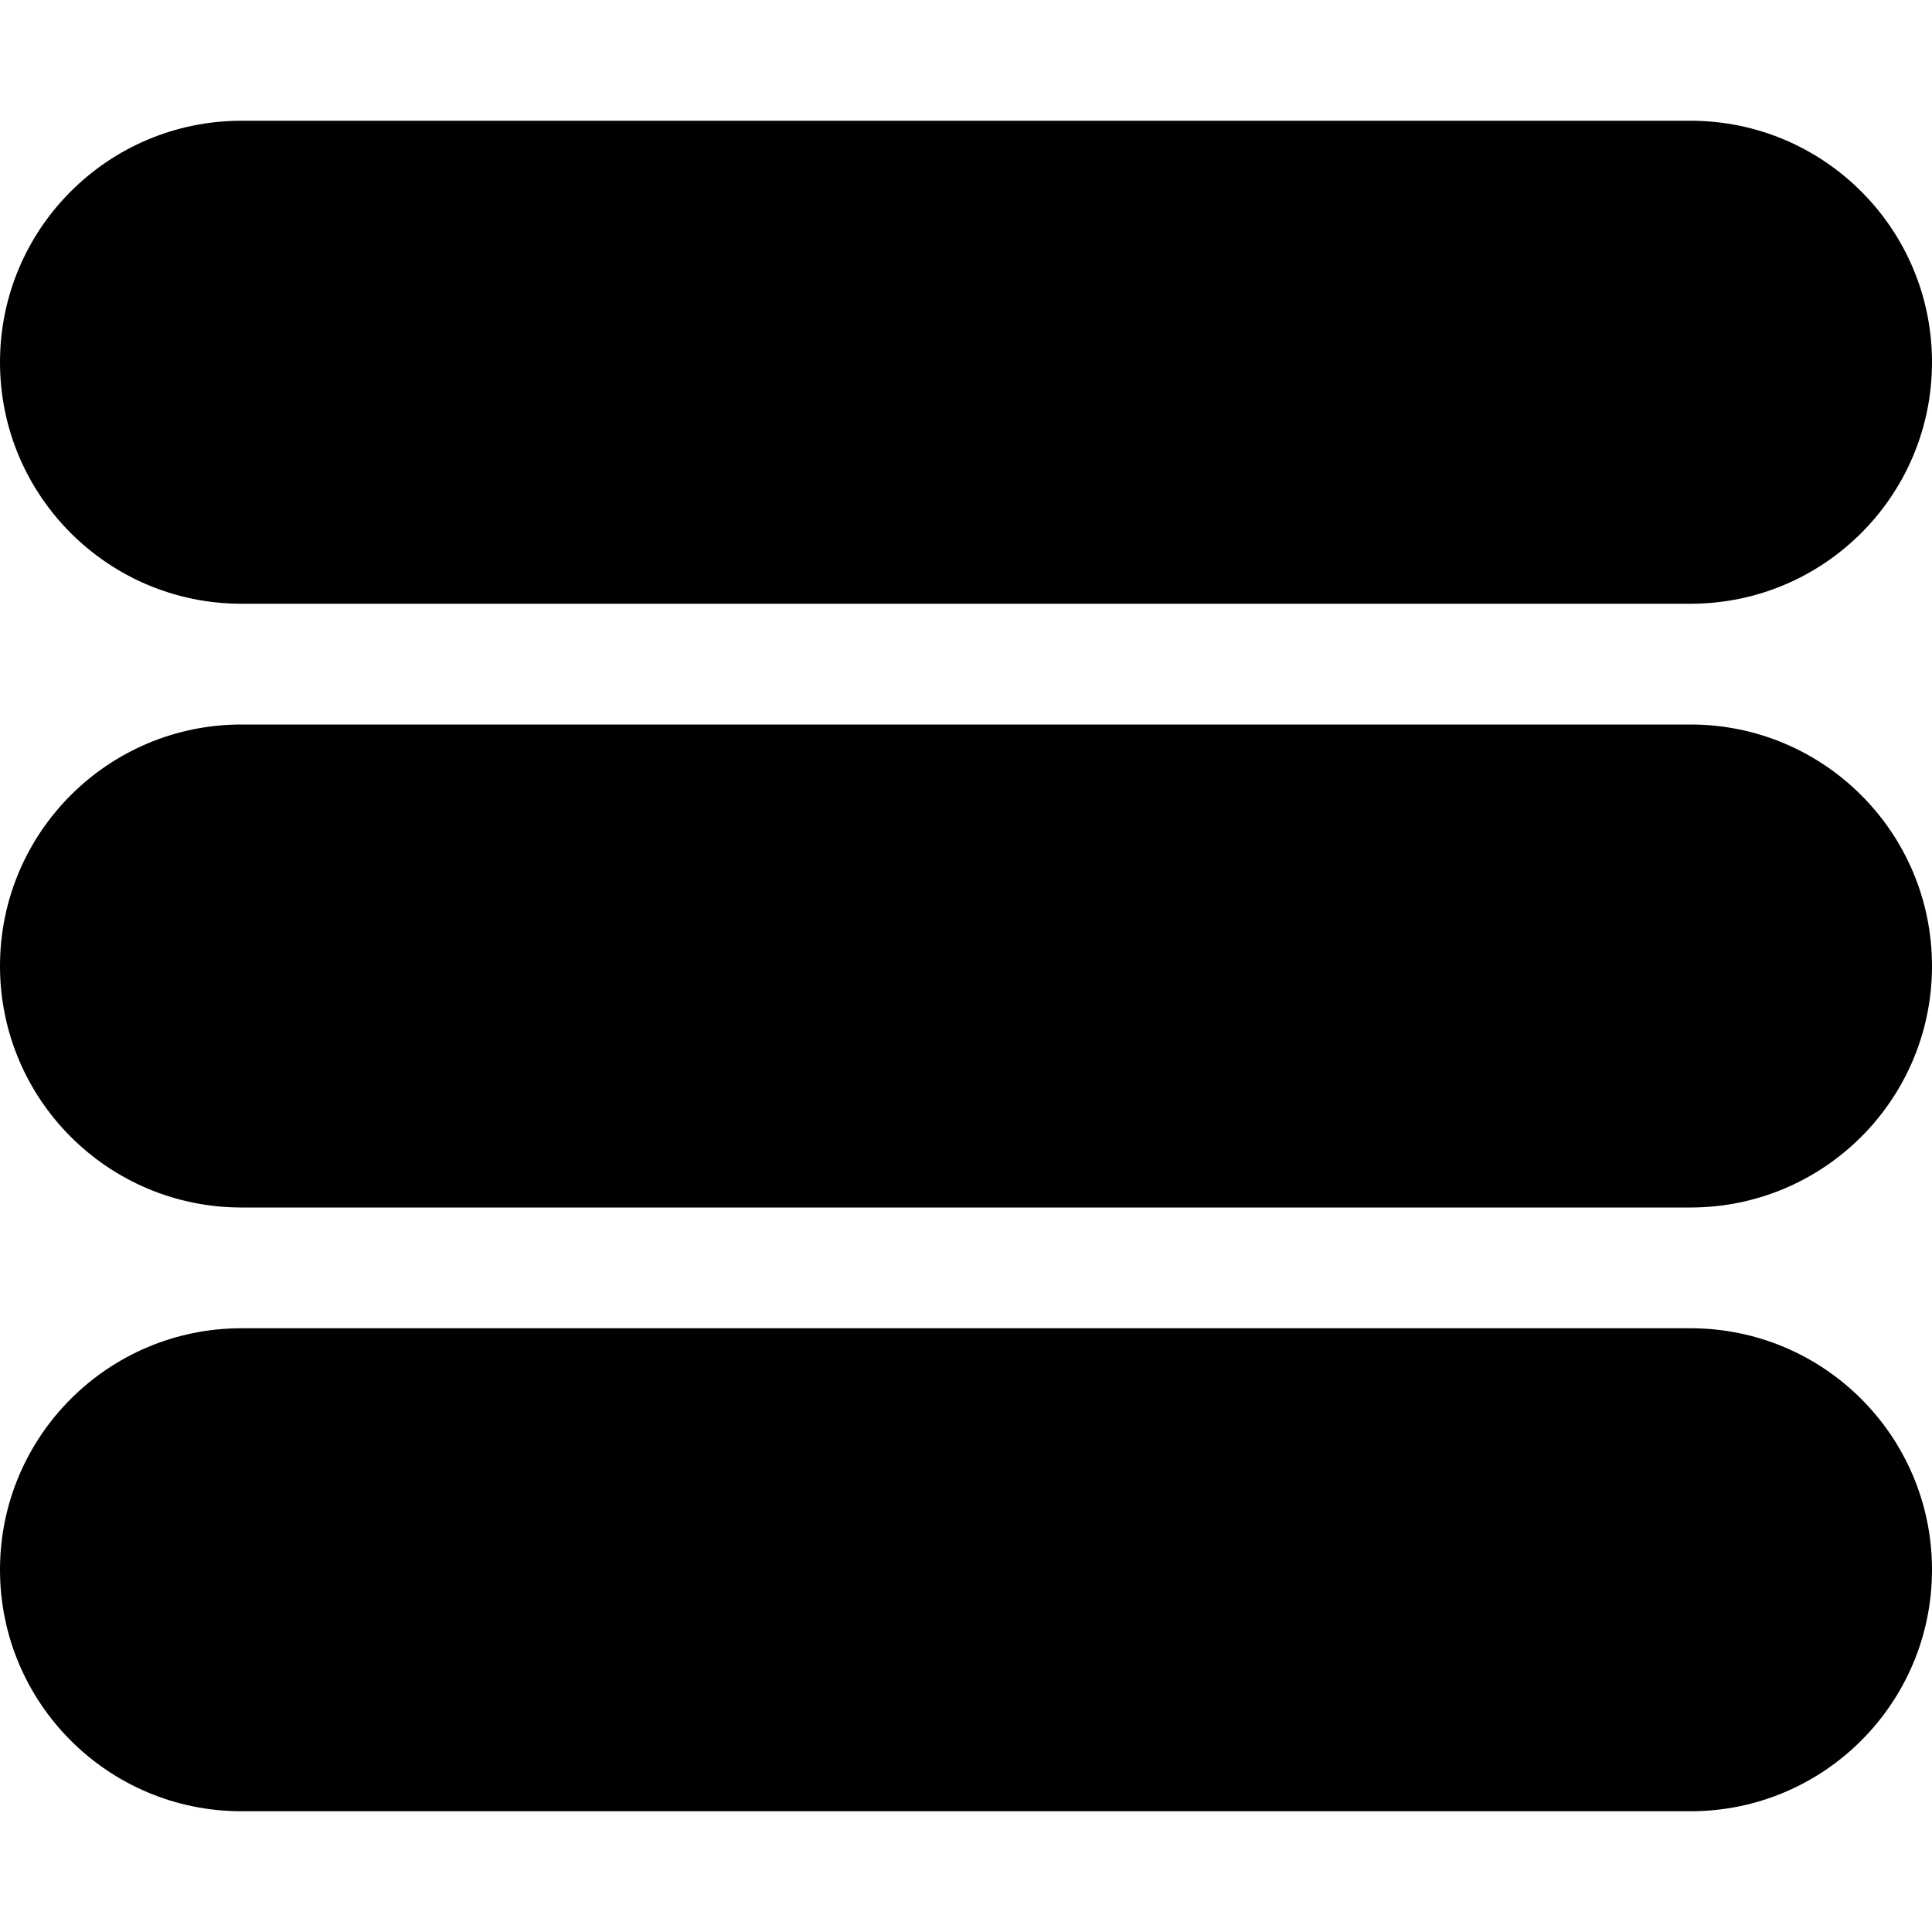
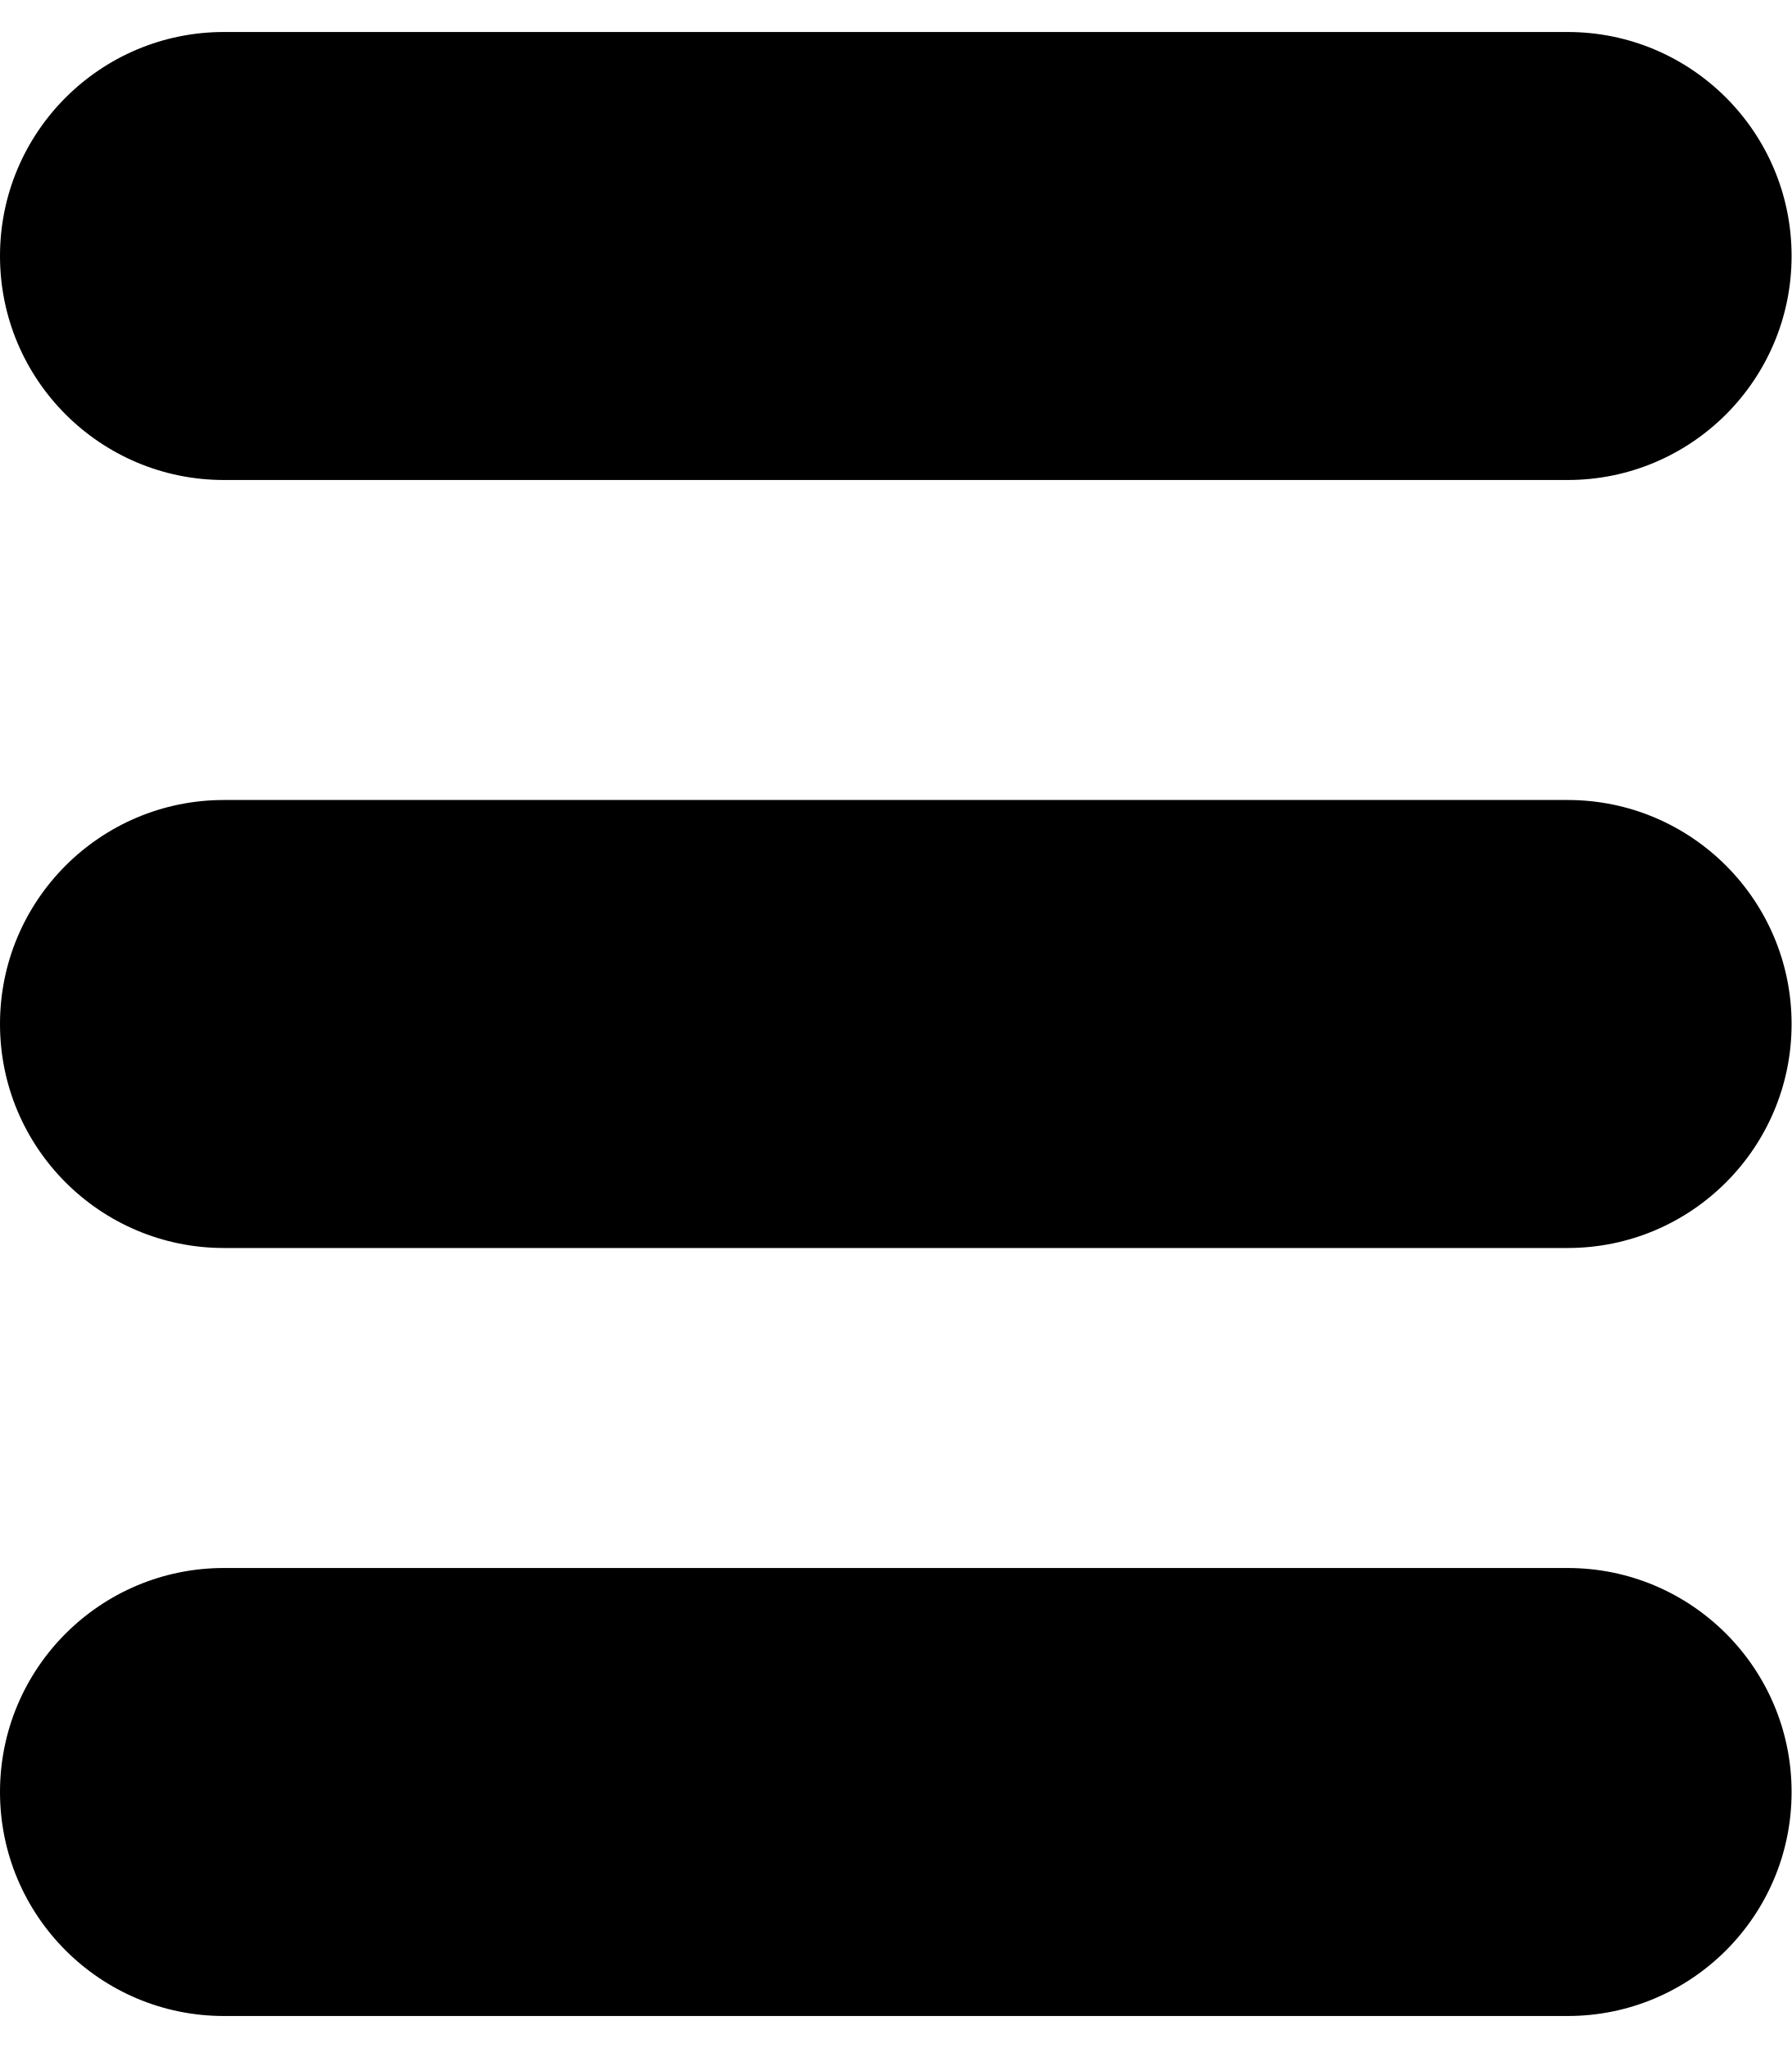
- <svg xmlns="http://www.w3.org/2000/svg" width="800px" height="800px" viewBox="0 -2 32 32" version="1.1">
-   <defs>
- 
- </defs>
-   <g id="Page-1" stroke="none" stroke-width="1" fill="none" fill-rule="evenodd">
-     <g id="Icon-Set-Filled" transform="translate(-310, -1039)" fill="#000000">
-       <path d="M338,1049 L314,1049 C311.791,1049 310,1050.79 310,1053 C310,1055.21 311.791,1057 314,1057 L338,1057 C340.209,1057 342,1055.21 342,1053 C342,1050.79 340.209,1049 338,1049 L338,1049 Z M338,1059 L314,1059 C311.791,1059 310,1060.79 310,1063 C310,1065.21 311.791,1067 314,1067 L338,1067 C340.209,1067 342,1065.21 342,1063 C342,1060.79 340.209,1059 338,1059 L338,1059 Z M314,1047 L338,1047 C340.209,1047 342,1045.21 342,1043 C342,1040.79 340.209,1039 338,1039 L314,1039 C311.791,1039 310,1040.79 310,1043 C310,1045.21 311.791,1047 314,1047 L314,1047 Z" id="hamburger-2">
- 
- </path>
-     </g>
-   </g>
+ <svg xmlns="http://www.w3.org/2000/svg" width="28" height="32" viewBox="0 0 28 32" fill="none">
+   <rect y="0.5" width="28" height="7" rx="3.5" fill="black" />
+   <rect y="12.5" width="28" height="7" rx="3.5" fill="black" />
+   <rect y="24.5" width="28" height="7" rx="3.5" fill="black" />
</svg>
